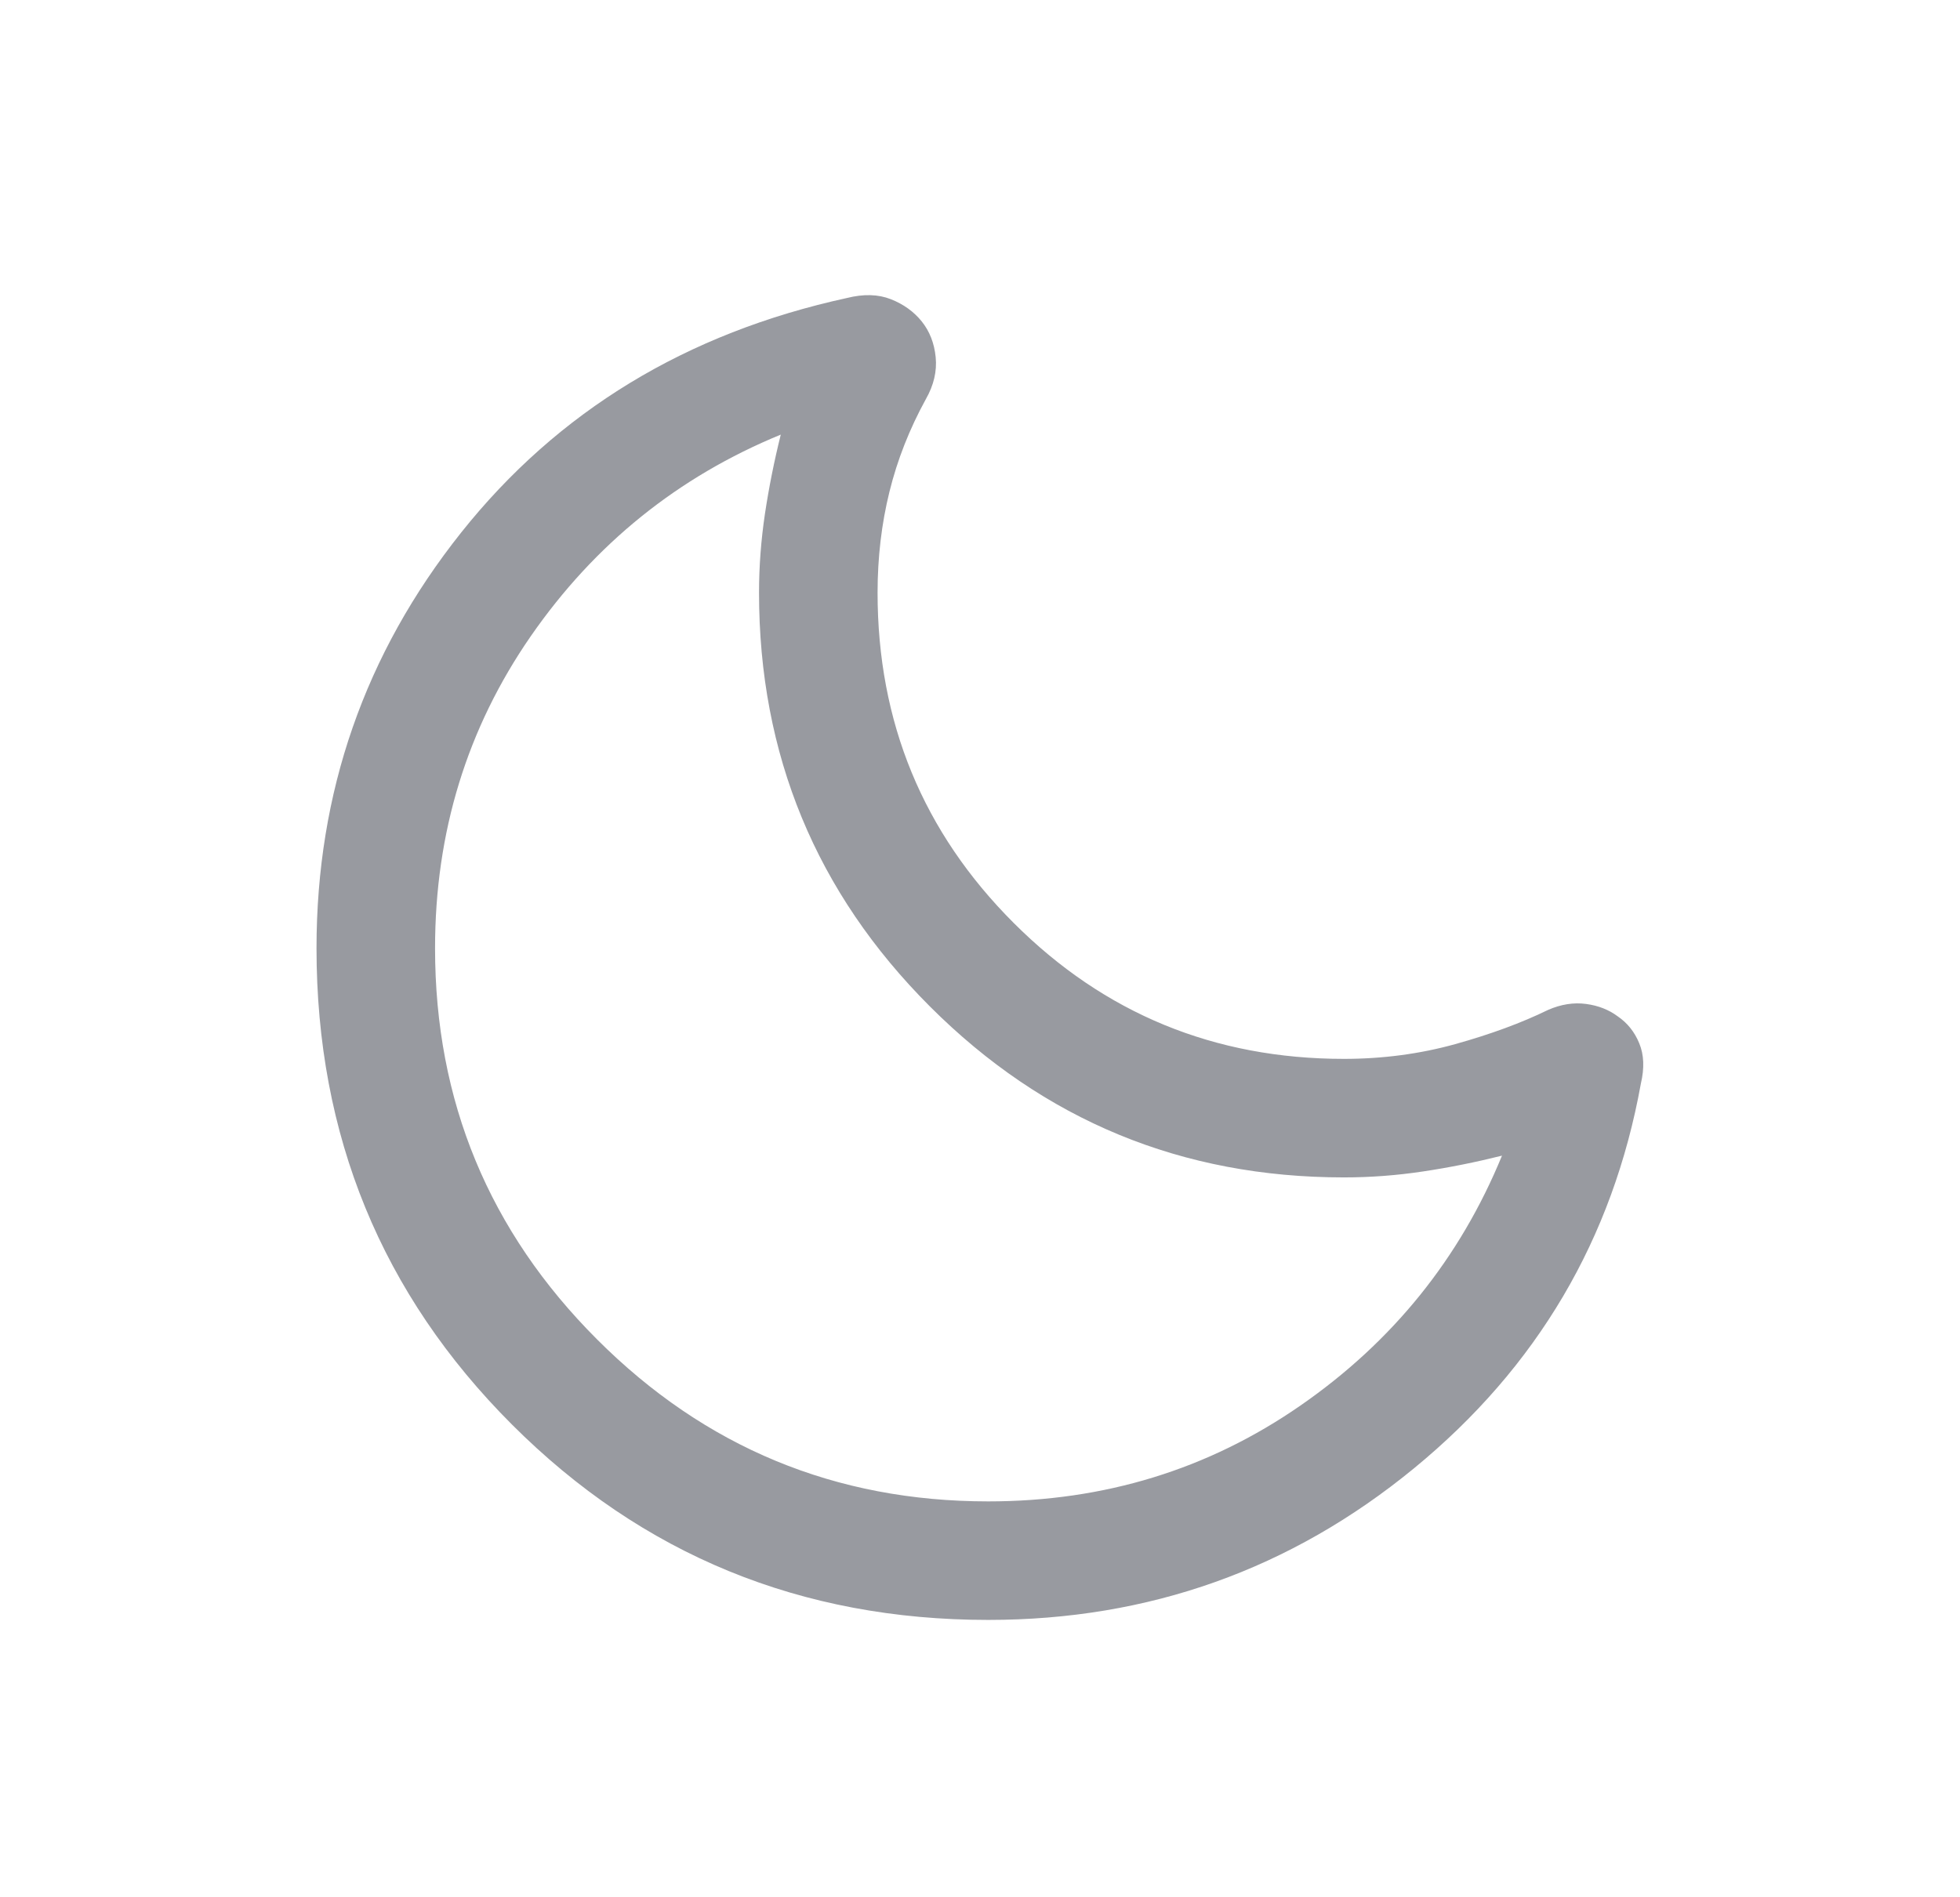
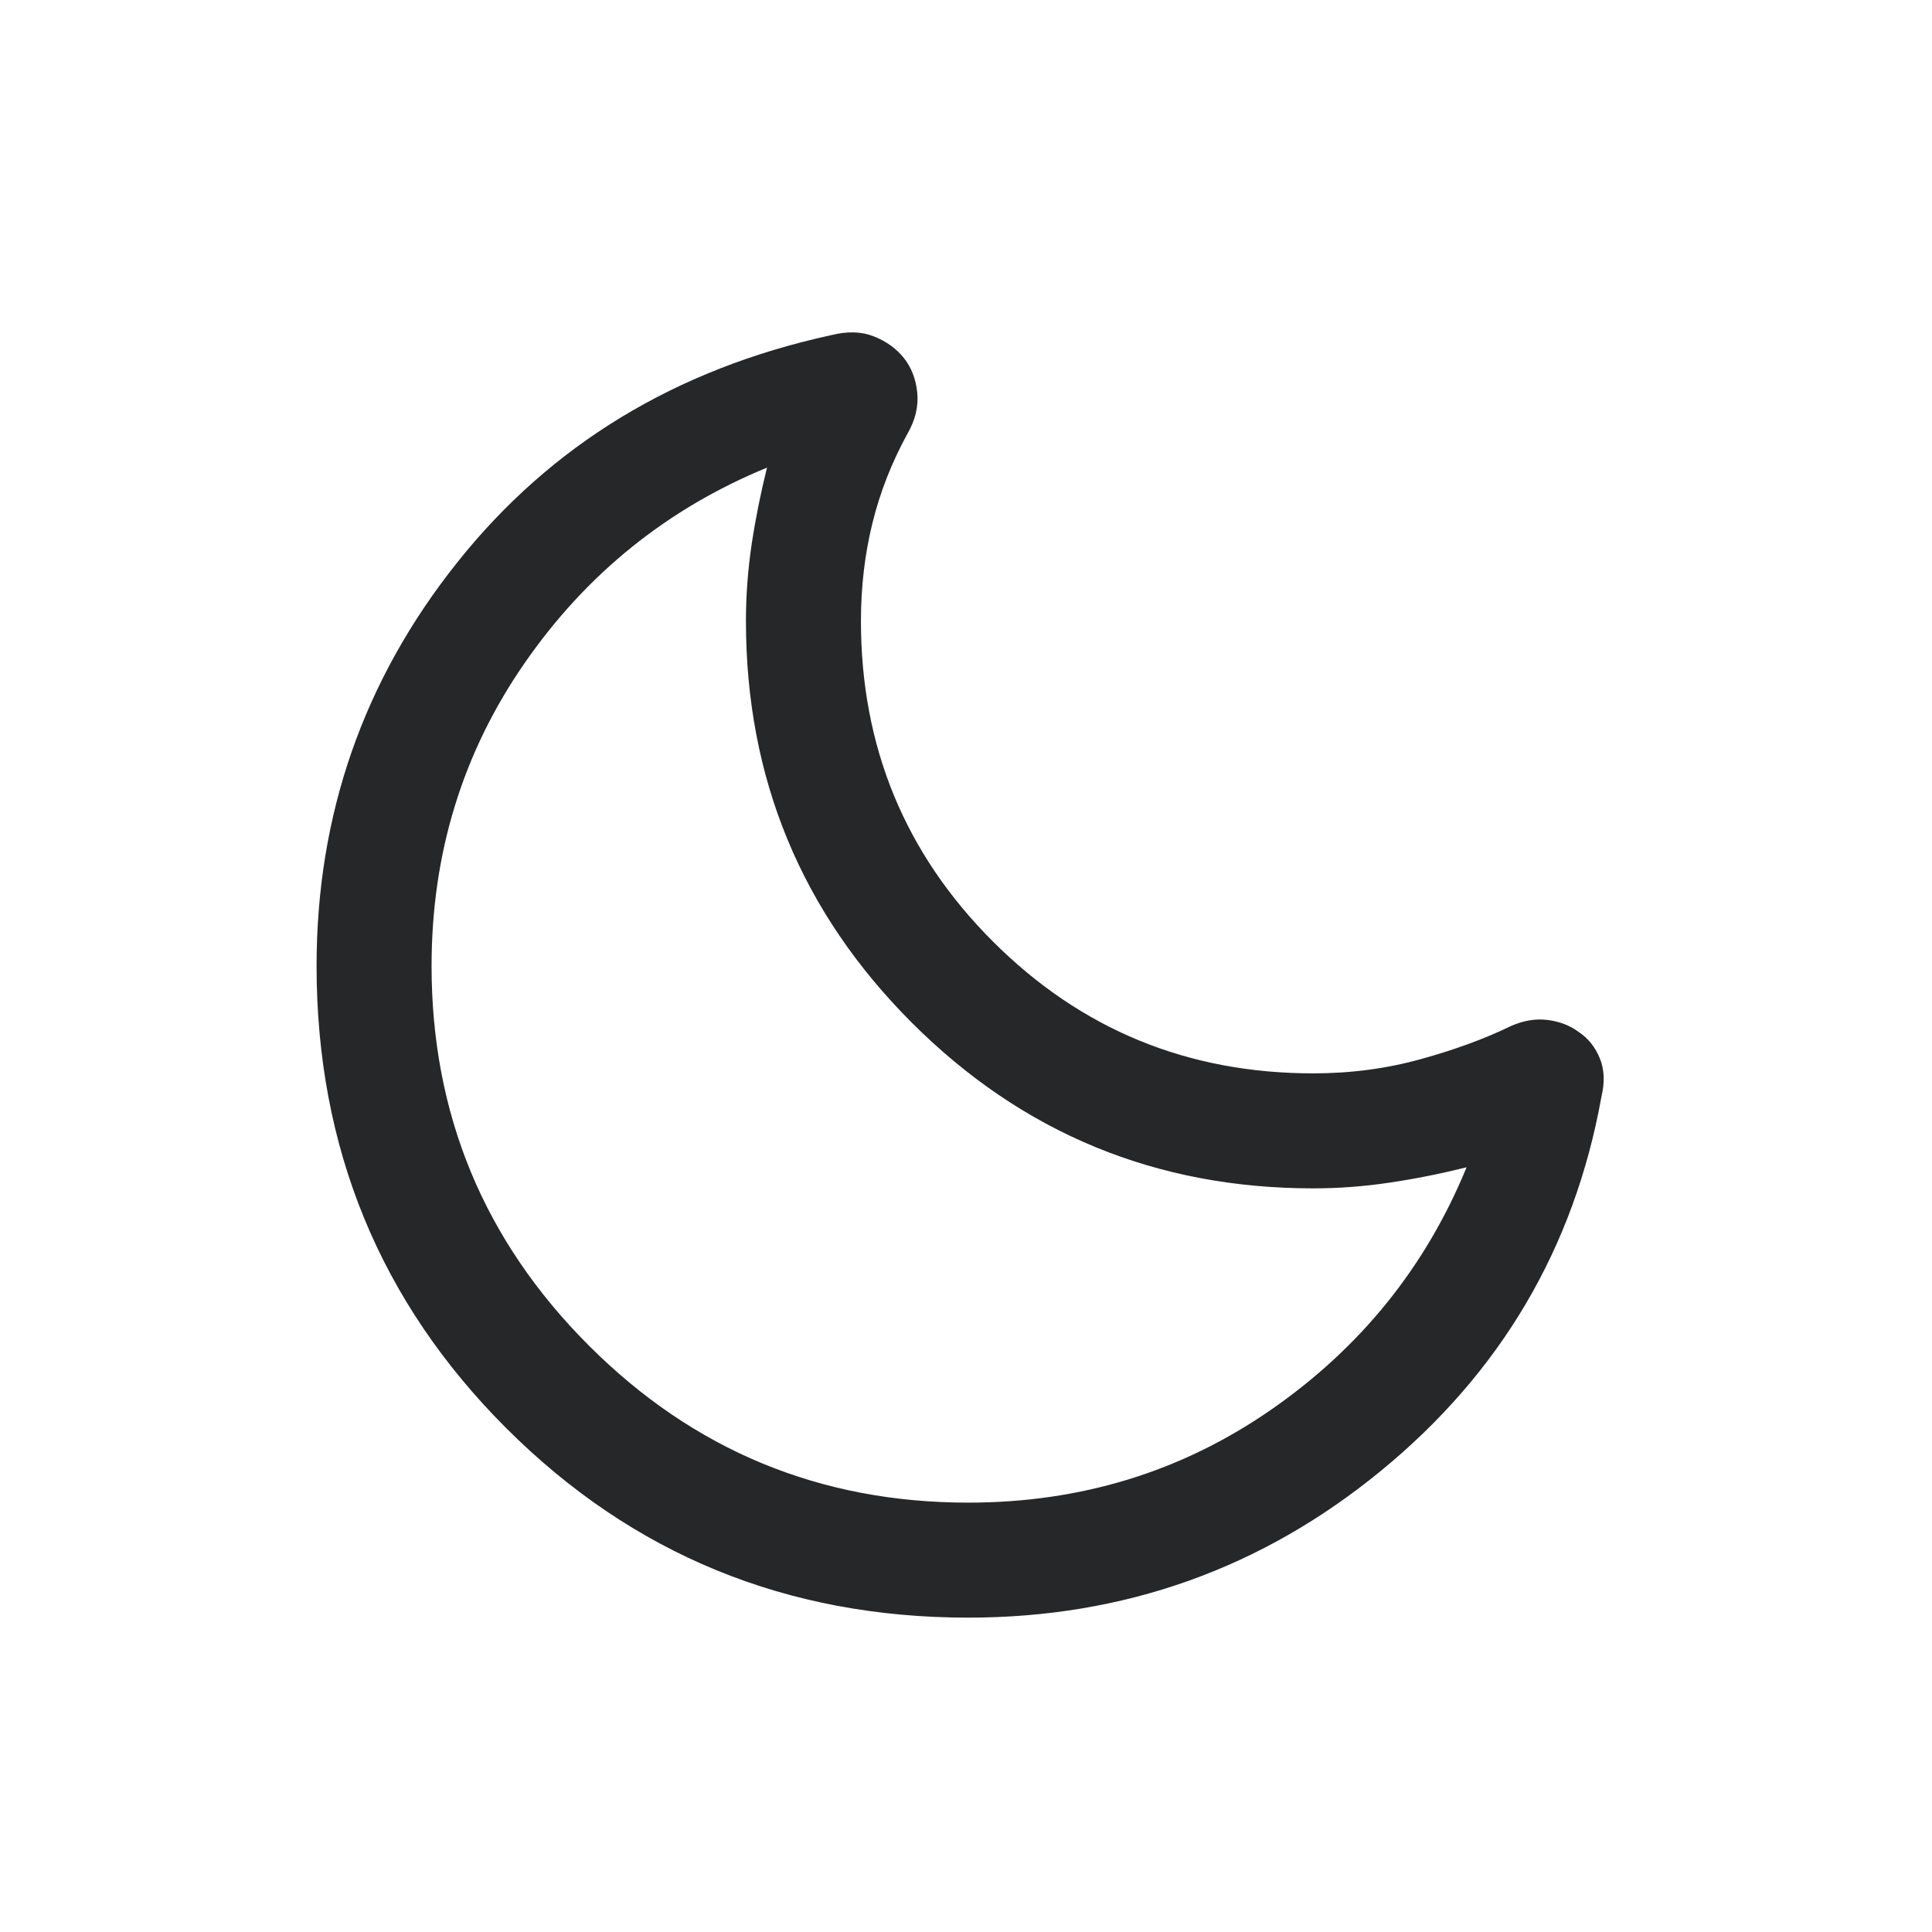
- <svg xmlns="http://www.w3.org/2000/svg" width="31" height="30" viewBox="0 0 31 30" fill="none">
-   <mask id="mask0_3380_12100" style="mask-type:alpha" maskUnits="userSpaceOnUse" x="0" y="0" width="31" height="30">
-     <rect x="0.596" width="30" height="30" fill="#D9D9D9" />
+ <svg xmlns="http://www.w3.org/2000/svg" width="21" height="21" viewBox="0 0 21 21" fill="none">
+   <mask id="mask0_3923_5565" style="mask-type:alpha" maskUnits="userSpaceOnUse" x="0" y="0" width="21" height="21">
+     <rect x="0.5" y="0.5" width="20" height="20" fill="#D9D9D9" />
  </mask>
-   <g mask="url(#mask0_3380_12100)">
-     <path d="M15.63 25.625C12.669 25.625 10.158 24.595 8.097 22.534C6.036 20.473 5.006 17.961 5.006 15C5.006 12.534 5.769 10.341 7.295 8.423C8.822 6.505 10.855 5.268 13.395 4.714C13.658 4.648 13.889 4.654 14.09 4.733C14.29 4.812 14.453 4.929 14.578 5.084C14.703 5.24 14.777 5.428 14.799 5.65C14.821 5.872 14.769 6.094 14.643 6.315C14.385 6.785 14.193 7.272 14.068 7.778C13.943 8.284 13.88 8.817 13.88 9.375C13.88 11.424 14.598 13.165 16.032 14.599C17.466 16.033 19.207 16.75 21.256 16.75C21.869 16.75 22.456 16.672 23.015 16.517C23.575 16.361 24.064 16.181 24.484 15.976C24.689 15.886 24.89 15.855 25.085 15.881C25.28 15.907 25.447 15.973 25.586 16.077C25.739 16.181 25.853 16.323 25.927 16.504C26.002 16.684 26.01 16.896 25.953 17.139C25.509 19.598 24.313 21.627 22.365 23.226C20.417 24.825 18.172 25.625 15.63 25.625ZM15.63 23.75C17.464 23.75 19.11 23.245 20.568 22.234C22.026 21.224 23.089 19.906 23.756 18.281C23.339 18.385 22.922 18.469 22.506 18.531C22.089 18.594 21.672 18.625 21.256 18.625C18.693 18.625 16.511 17.724 14.709 15.922C12.907 14.12 12.005 11.937 12.005 9.375C12.005 8.958 12.037 8.542 12.099 8.125C12.162 7.708 12.245 7.292 12.349 6.875C10.724 7.542 9.407 8.604 8.396 10.062C7.386 11.521 6.881 13.167 6.881 15C6.881 17.417 7.735 19.479 9.443 21.187C11.151 22.896 13.214 23.75 15.63 23.75Z" fill="#989AA0" />
+   <g mask="url(#mask0_3923_5565)">
+     <path d="M10.524 17.583C8.55 17.583 6.876 16.896 5.502 15.523C4.128 14.149 3.441 12.474 3.441 10.5C3.441 8.856 3.95 7.394 4.968 6.116C5.985 4.837 7.341 4.012 9.034 3.643C9.209 3.599 9.364 3.603 9.497 3.656C9.631 3.708 9.739 3.786 9.823 3.889C9.906 3.993 9.955 4.119 9.97 4.267C9.985 4.415 9.95 4.563 9.866 4.71C9.694 5.023 9.566 5.348 9.483 5.686C9.4 6.023 9.358 6.378 9.358 6.75C9.358 8.116 9.836 9.277 10.792 10.233C11.748 11.189 12.909 11.667 14.274 11.667C14.684 11.667 15.075 11.615 15.448 11.511C15.821 11.408 16.147 11.287 16.427 11.151C16.564 11.091 16.697 11.07 16.827 11.087C16.958 11.105 17.069 11.149 17.161 11.218C17.264 11.287 17.34 11.382 17.389 11.503C17.439 11.623 17.445 11.764 17.406 11.926C17.11 13.565 16.313 14.918 15.014 15.984C13.716 17.05 12.219 17.583 10.524 17.583ZM10.524 16.333C11.747 16.333 12.844 15.997 13.816 15.323C14.788 14.649 15.497 13.771 15.941 12.688C15.663 12.757 15.386 12.813 15.108 12.854C14.83 12.896 14.552 12.917 14.274 12.917C12.566 12.917 11.111 12.316 9.91 11.115C8.709 9.913 8.108 8.458 8.108 6.75C8.108 6.472 8.129 6.195 8.17 5.917C8.212 5.639 8.268 5.361 8.337 5.083C7.254 5.528 6.375 6.236 5.702 7.208C5.028 8.181 4.691 9.278 4.691 10.5C4.691 12.111 5.261 13.486 6.4 14.625C7.538 15.764 8.913 16.333 10.524 16.333Z" fill="#262728" />
  </g>
</svg>
